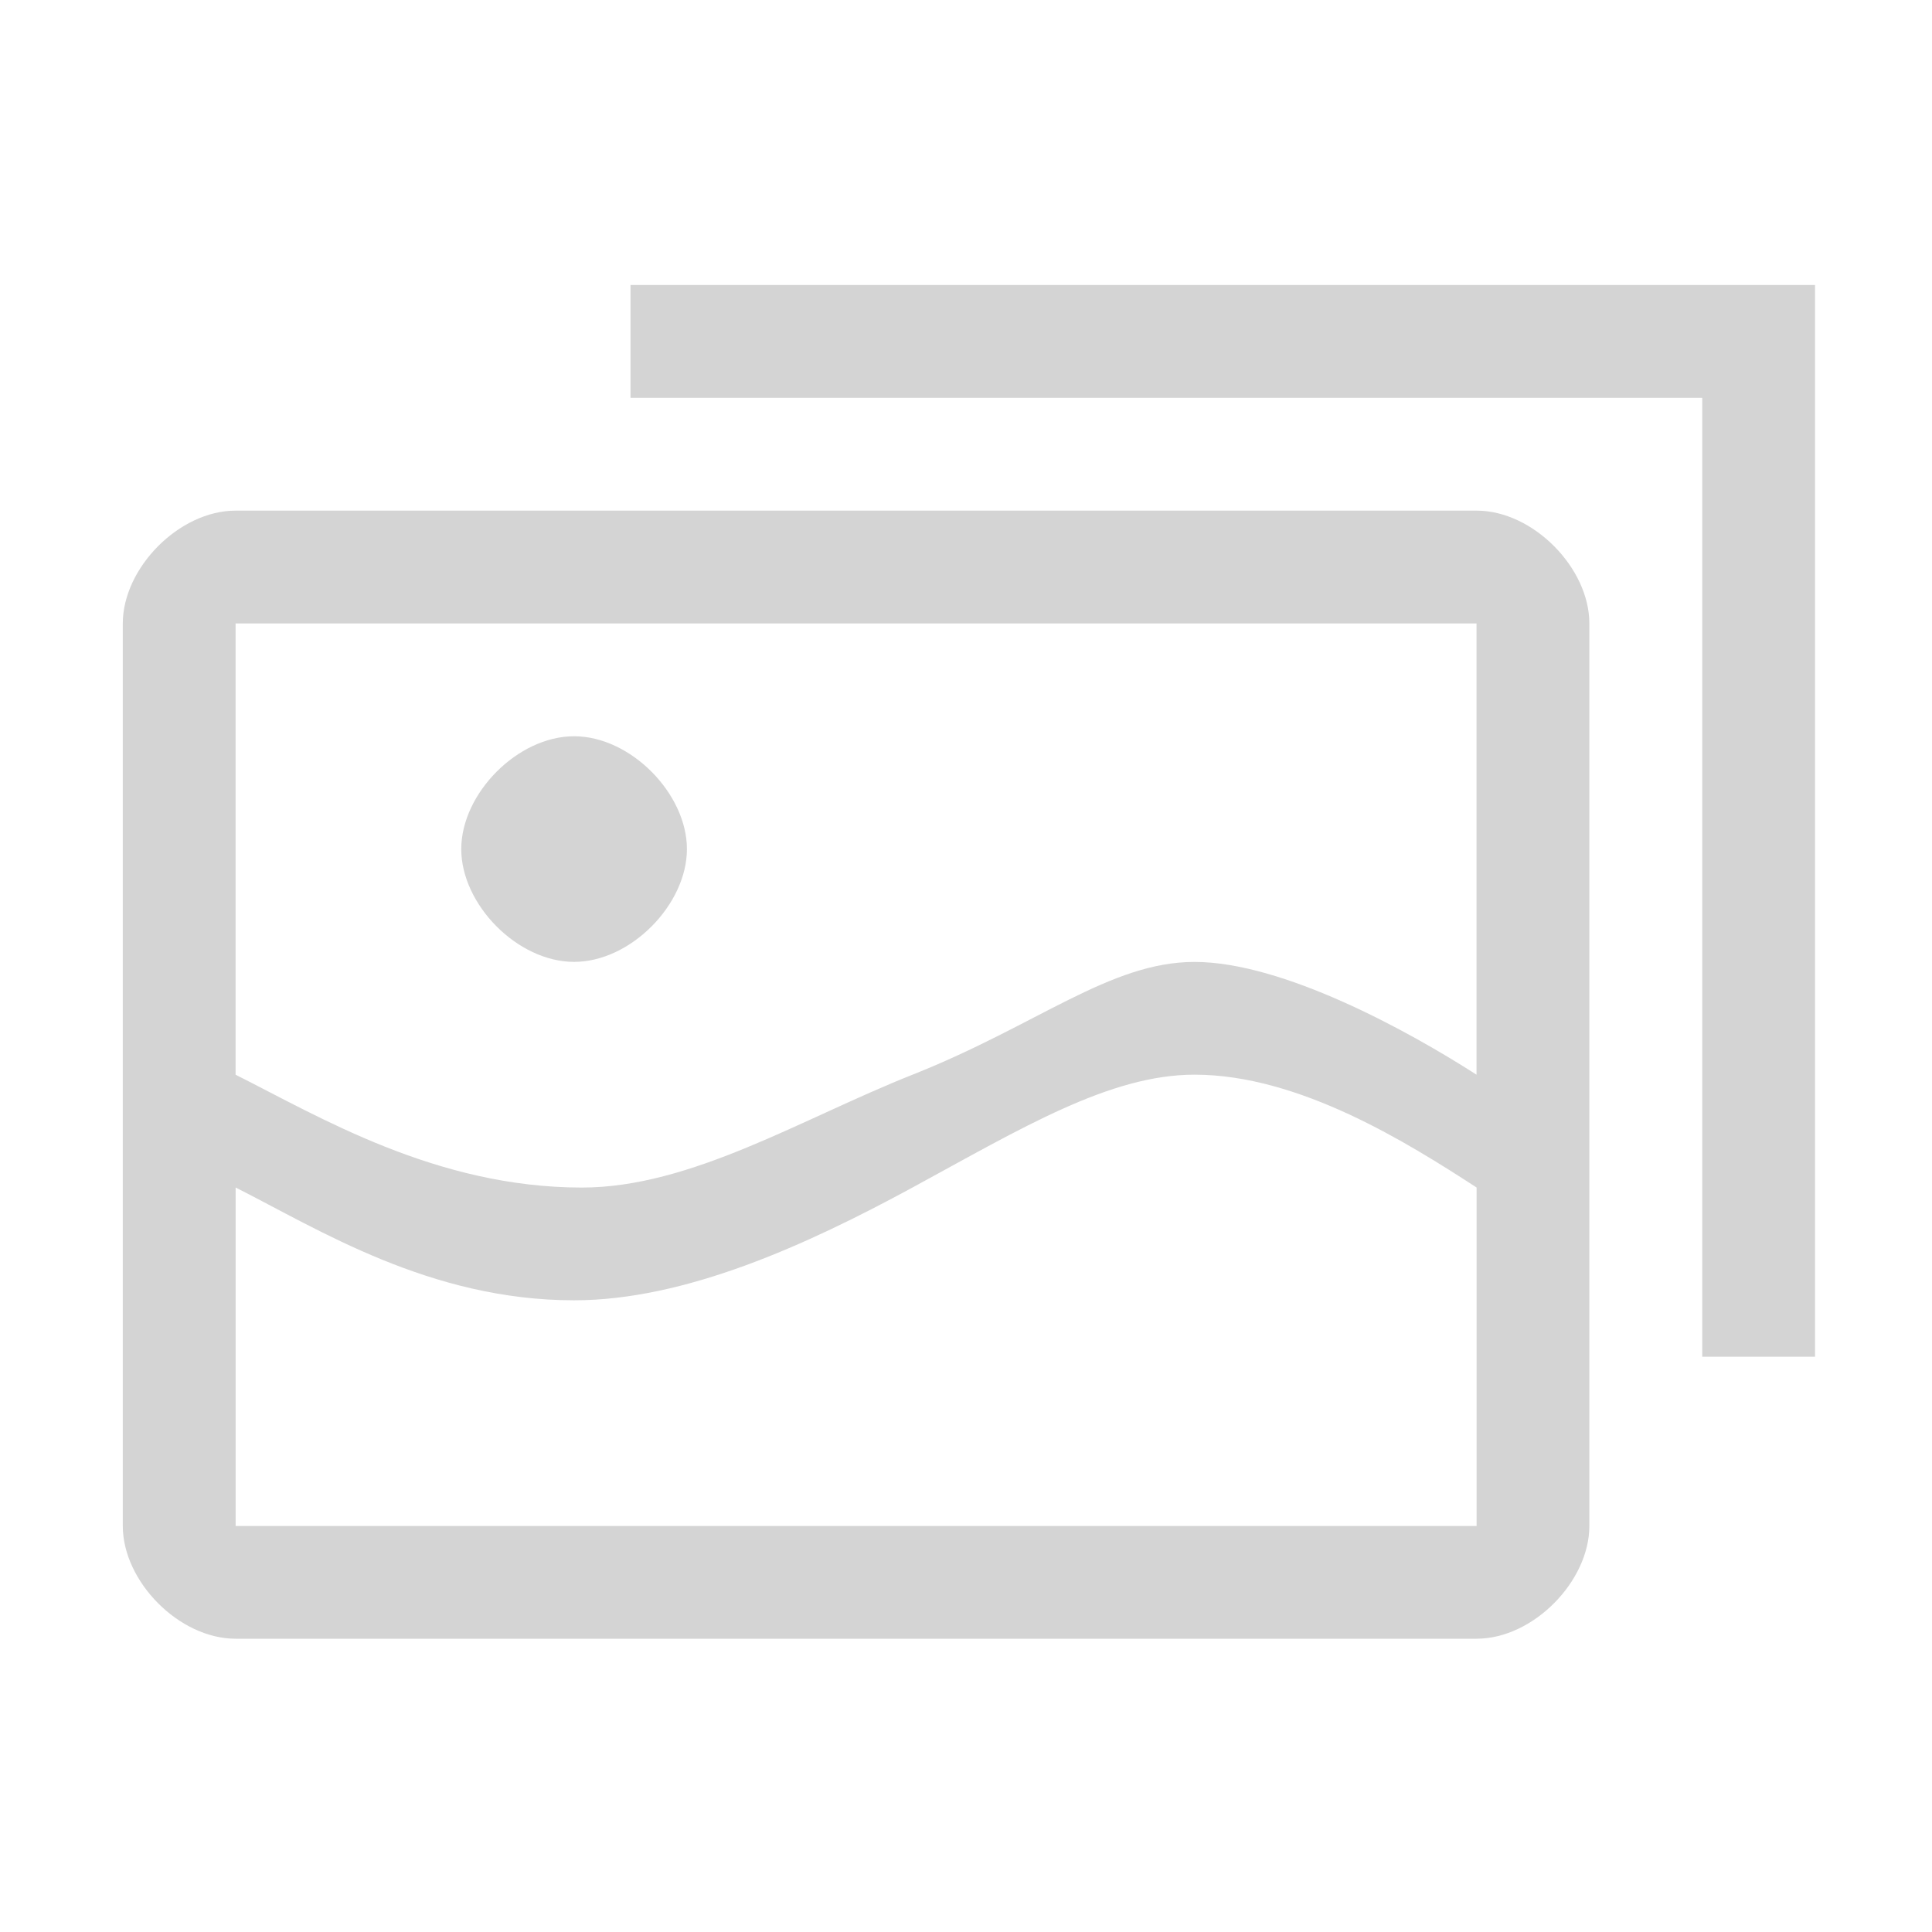
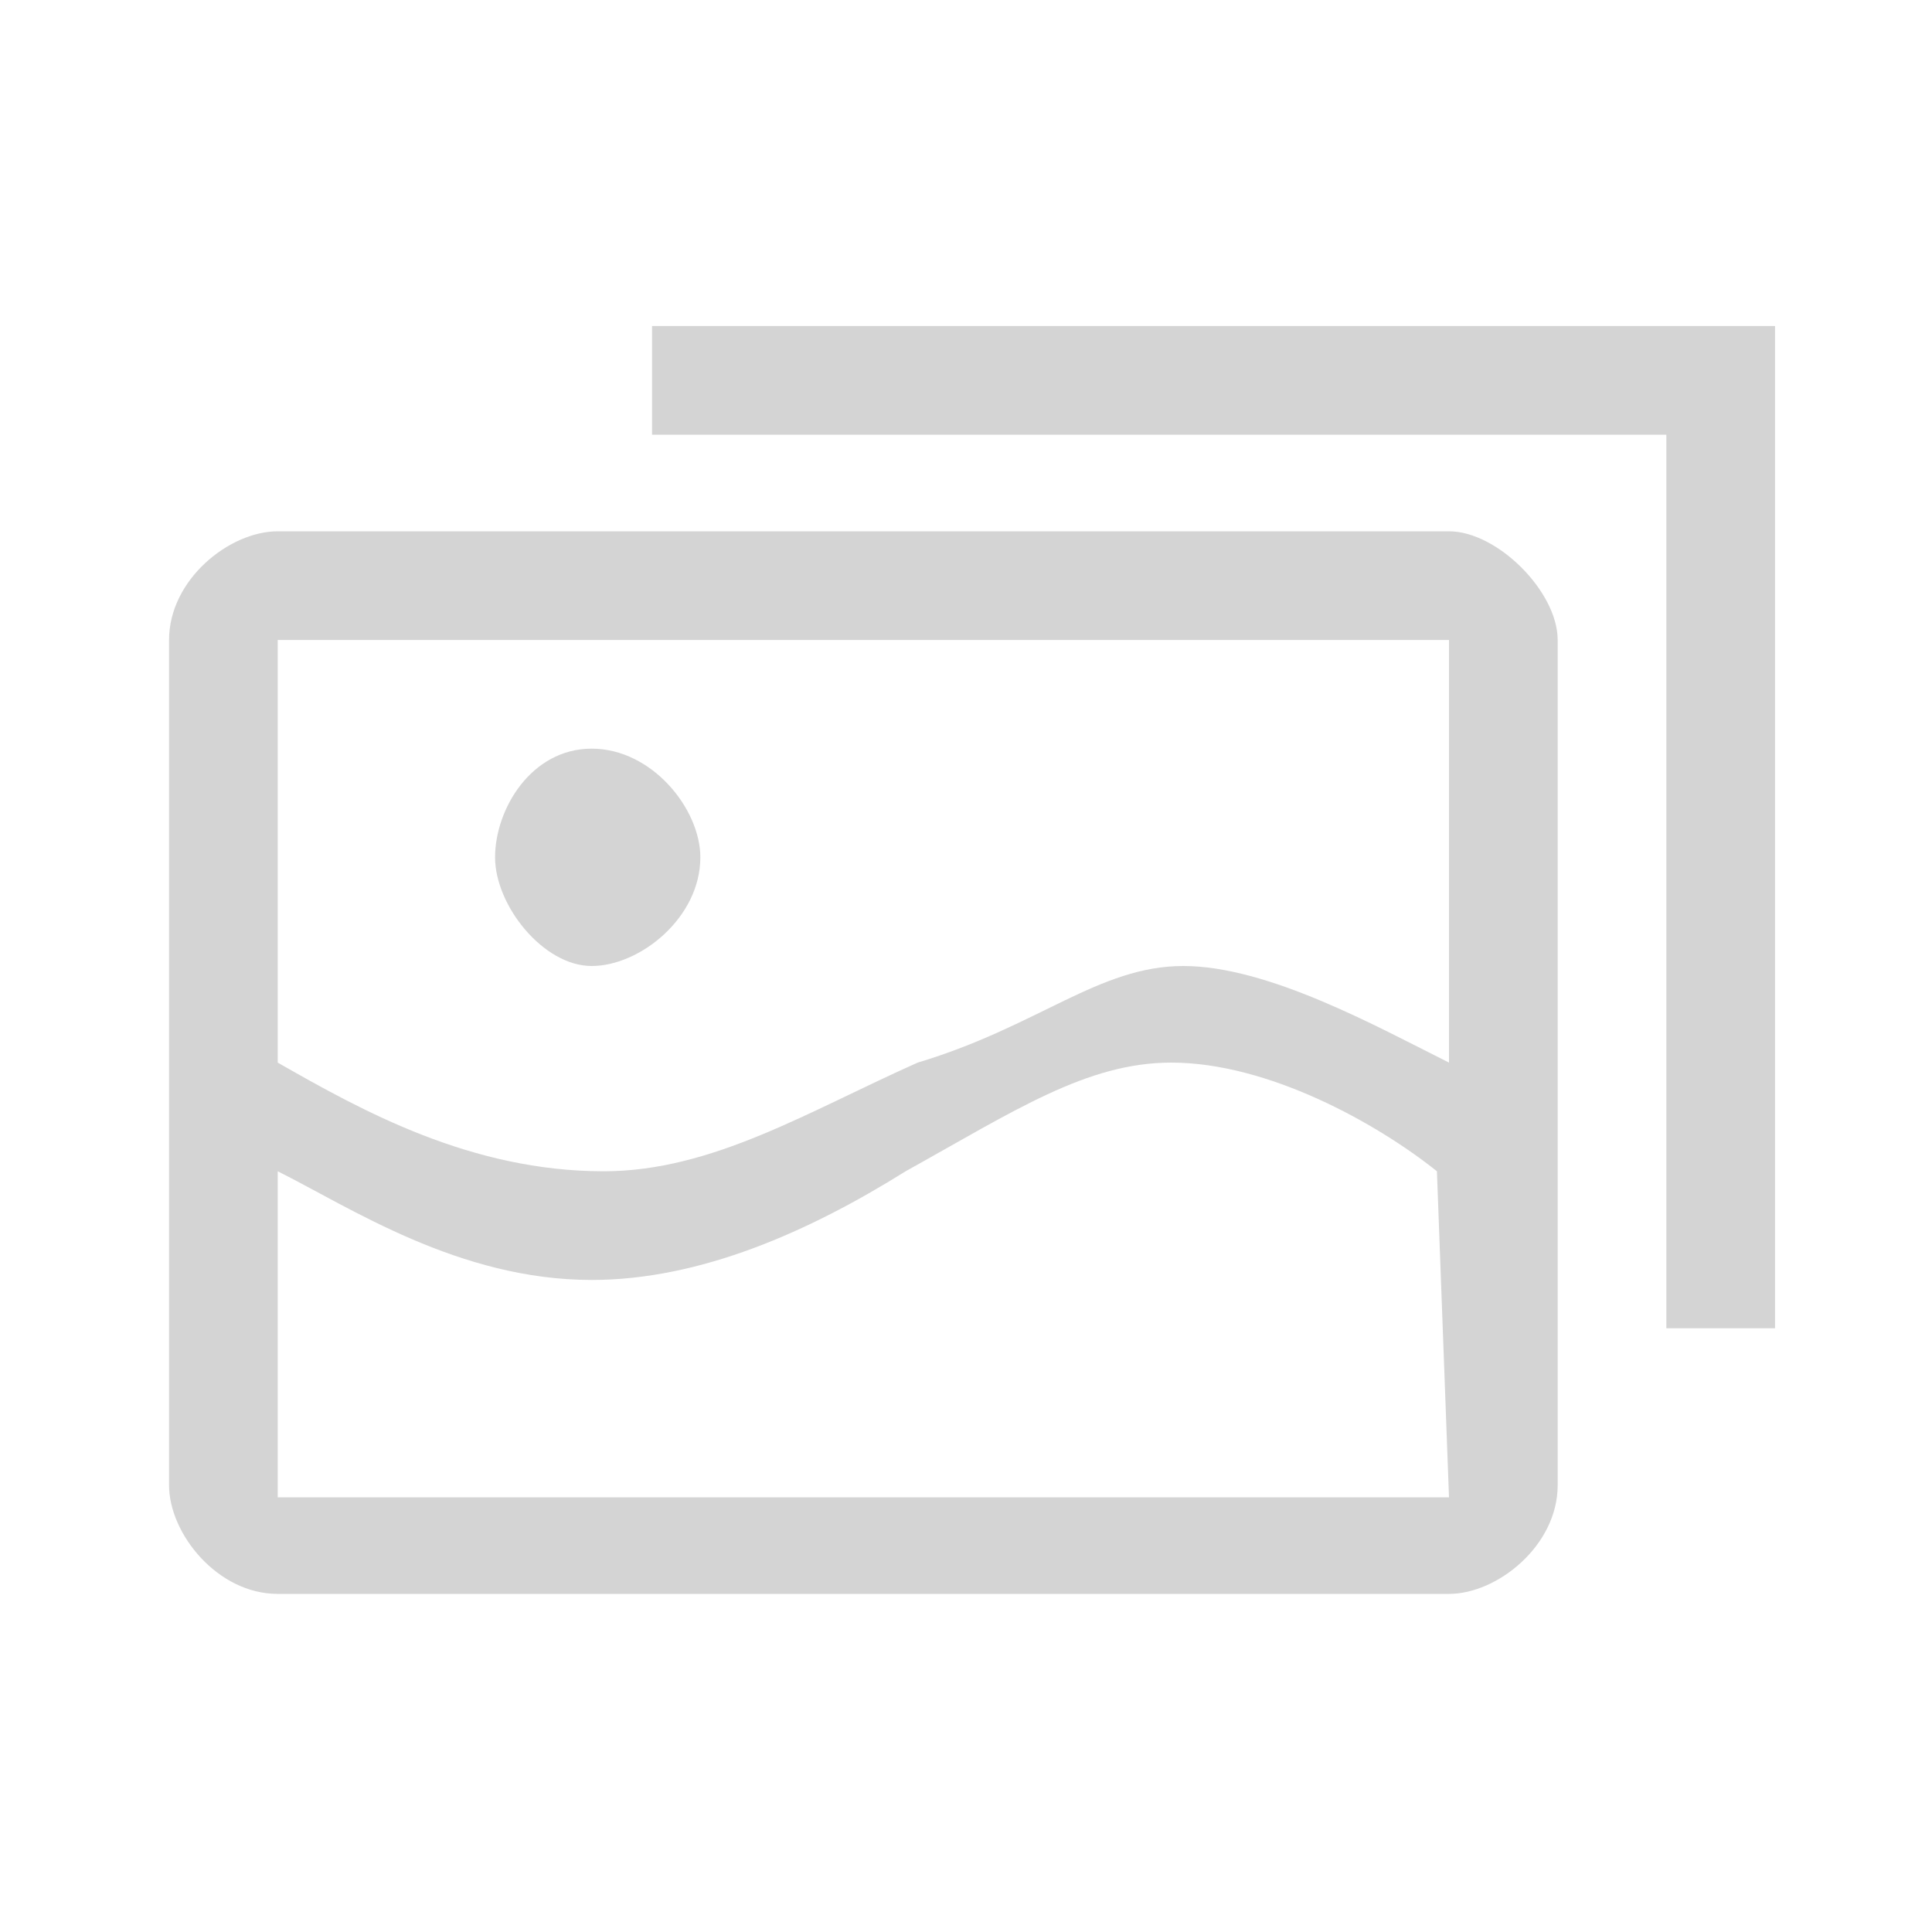
- <svg xmlns="http://www.w3.org/2000/svg" t="1635909491194" class="icon" viewBox="0 0 1024 1024" version="1.1" p-id="3929" width="16" height="16">
-   <path d="M304.28 509.818c30.015 0 59.805-30.443 59.805-59.783s-29.79-59.805-59.805-59.805c-30.015 0-59.805 30.443-59.805 59.805s29.768 59.782 59.805 59.782zM782.608 270.643h-657.72c-30.015 0-59.805 30.465-59.805 59.805v478.35c0 29.34 29.768 59.76 59.805 59.76h657.72c30.015 0 59.783-30.442 59.783-59.76v-478.35c0.022-29.34-29.767-59.805-59.783-59.805zM782.608 808.798h-657.72v-179.393c43.74 22.050 102.983 59.782 179.37 59.782 58.86 0 123.097-29.205 179.392-59.782 58.073-31.567 104.513-59.805 149.49-59.805 55.62 0 113.085 36.203 149.49 59.805v179.393zM782.608 569.623c-36.675-23.558-102.87-59.783-149.49-59.783-44.797 0-83.273 33.547-149.49 59.783-58.568 23.22-117.315 59.805-175.185 59.805-77.333 0-139.41-37.665-183.578-59.805v-239.175h657.72v239.175zM334.183 151.055v59.805h568.035v508.23h59.783v-568.035h-627.817z" p-id="3930" fill="#d4d4d4" />
+ <svg xmlns="http://www.w3.org/2000/svg" viewBox="0 0 16 16" style="enable-background:new 0 0 16 16" xml:space="preserve">
+   <path d="M4.9 8c.4 0 .9-.4.9-.9 0-.4-.4-.9-.9-.9s-.8.5-.8.9.4.9.8.9zM12 4.4H2.3c-.4 0-.9.4-.9.9v7c0 .4.4.9.9.9H12c.4 0 .9-.4.9-.9v-7c0-.4-.5-.9-.9-.9zm0 8H2.3V9.7c.6.3 1.5.9 2.6.9.9 0 1.8-.4 2.6-.9.9-.5 1.5-.9 2.2-.9.8 0 1.7.5 2.2.9l.1 2.7zm0-3.6c-.6-.3-1.5-.8-2.2-.8-.7 0-1.2.5-2.2.8-.9.4-1.7.9-2.6.9-1.1 0-2-.5-2.7-.9V5.3H12v3.5zM5.4 2.7v.9h8.4V11h.9V2.7H5.4z" style="fill:#d4d4d4" />
</svg>
